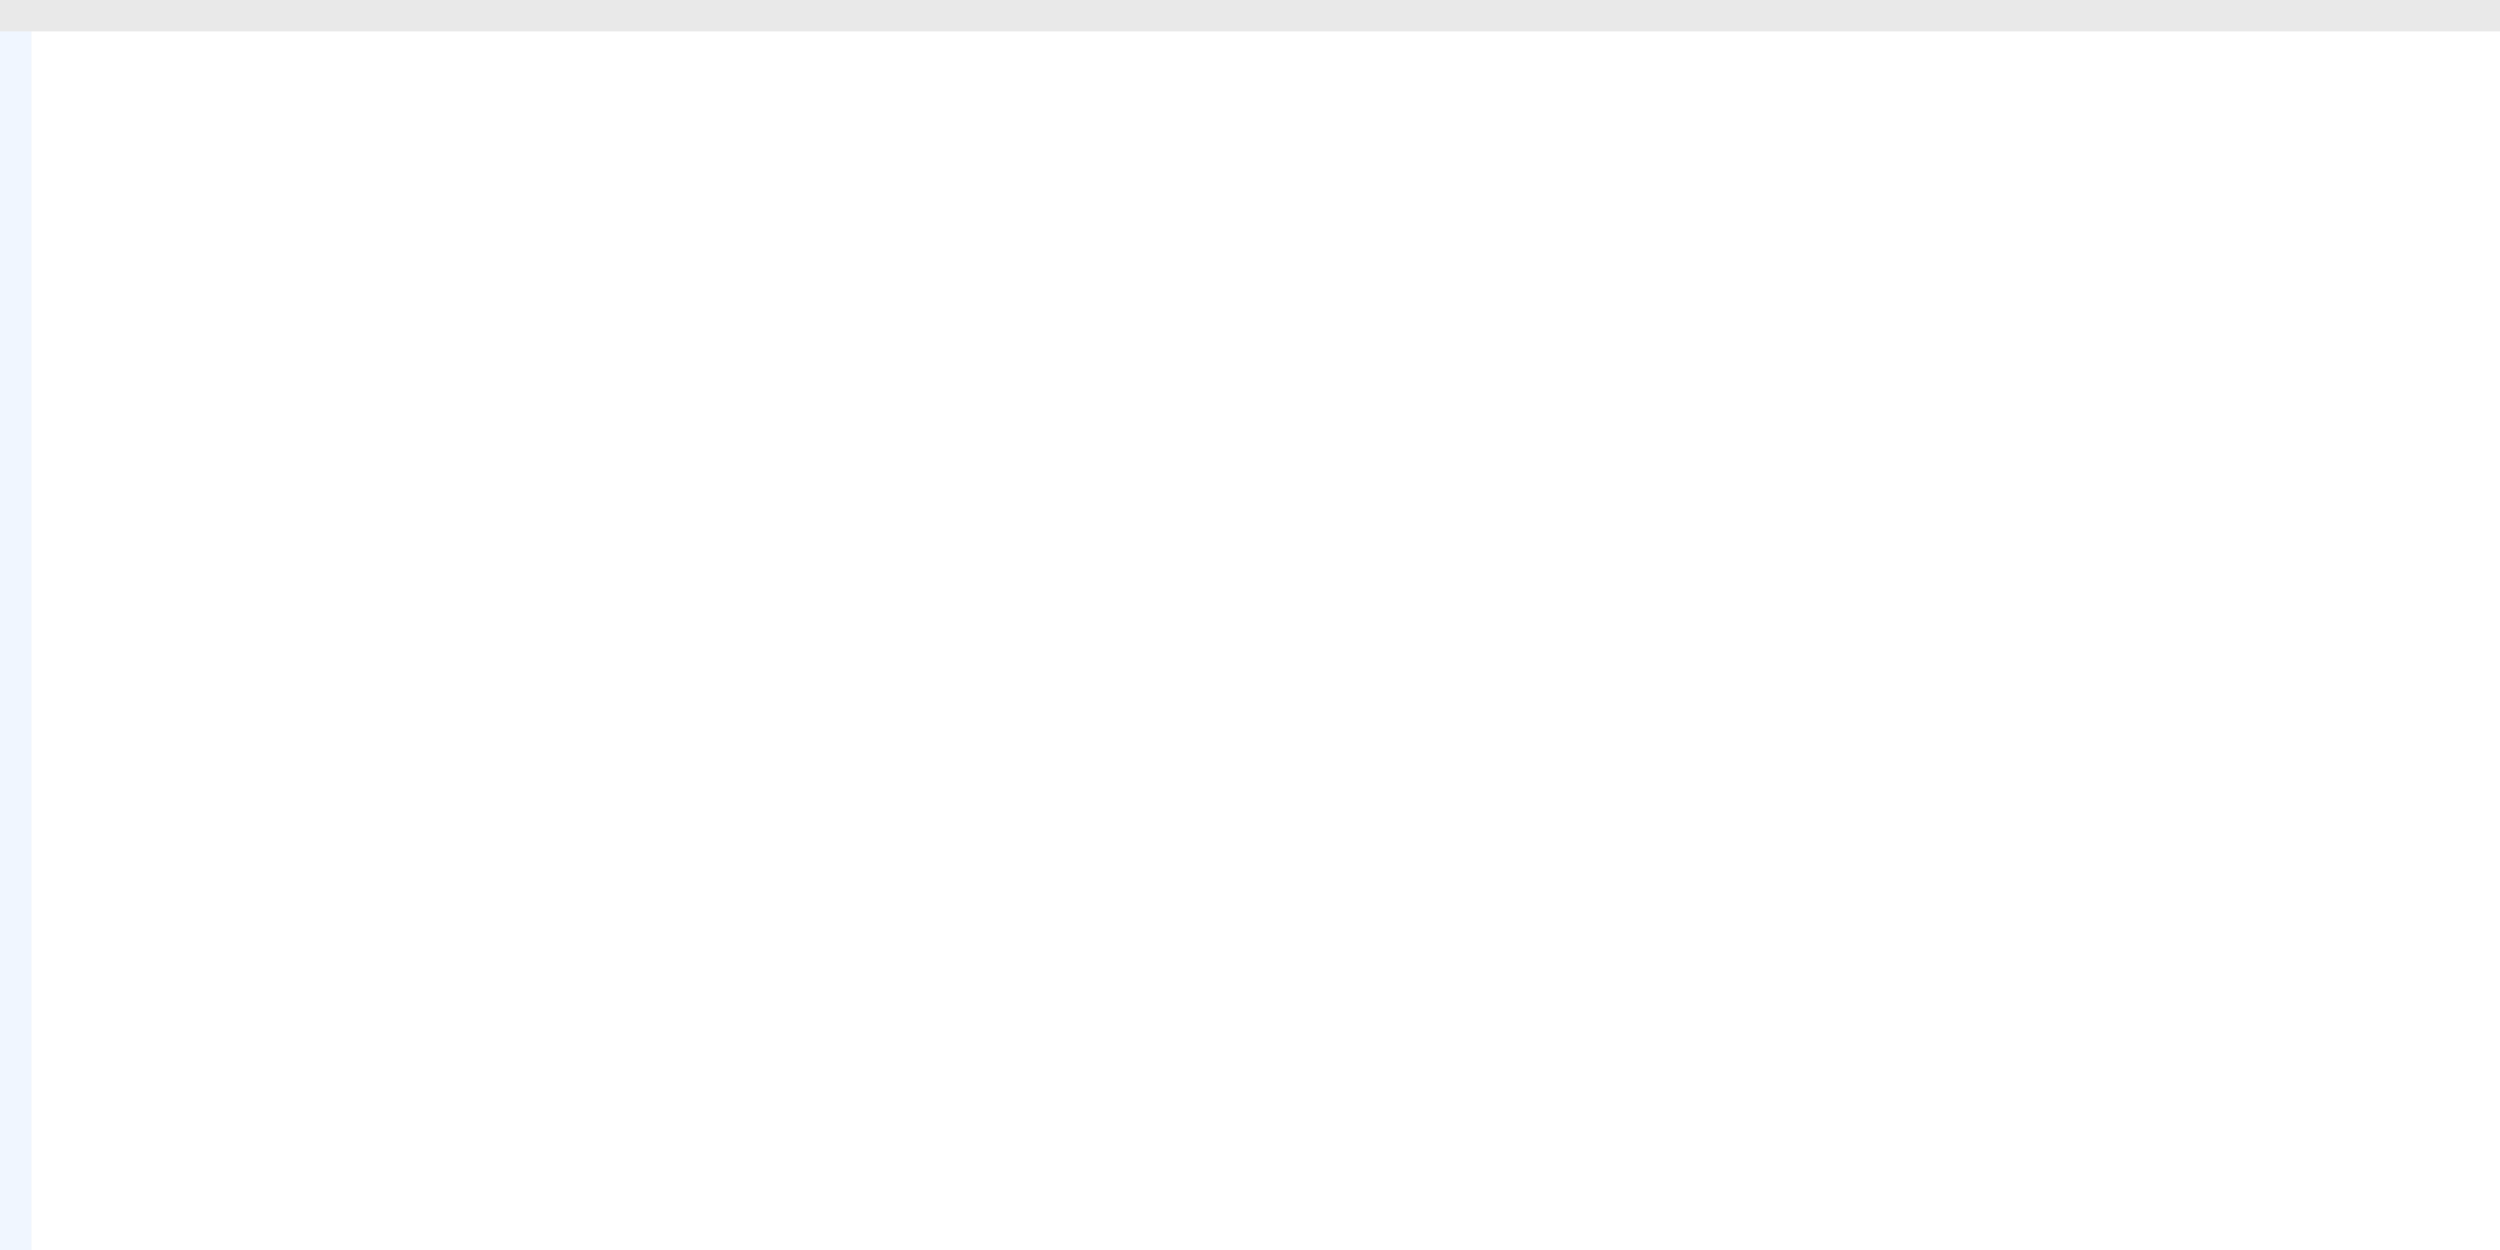
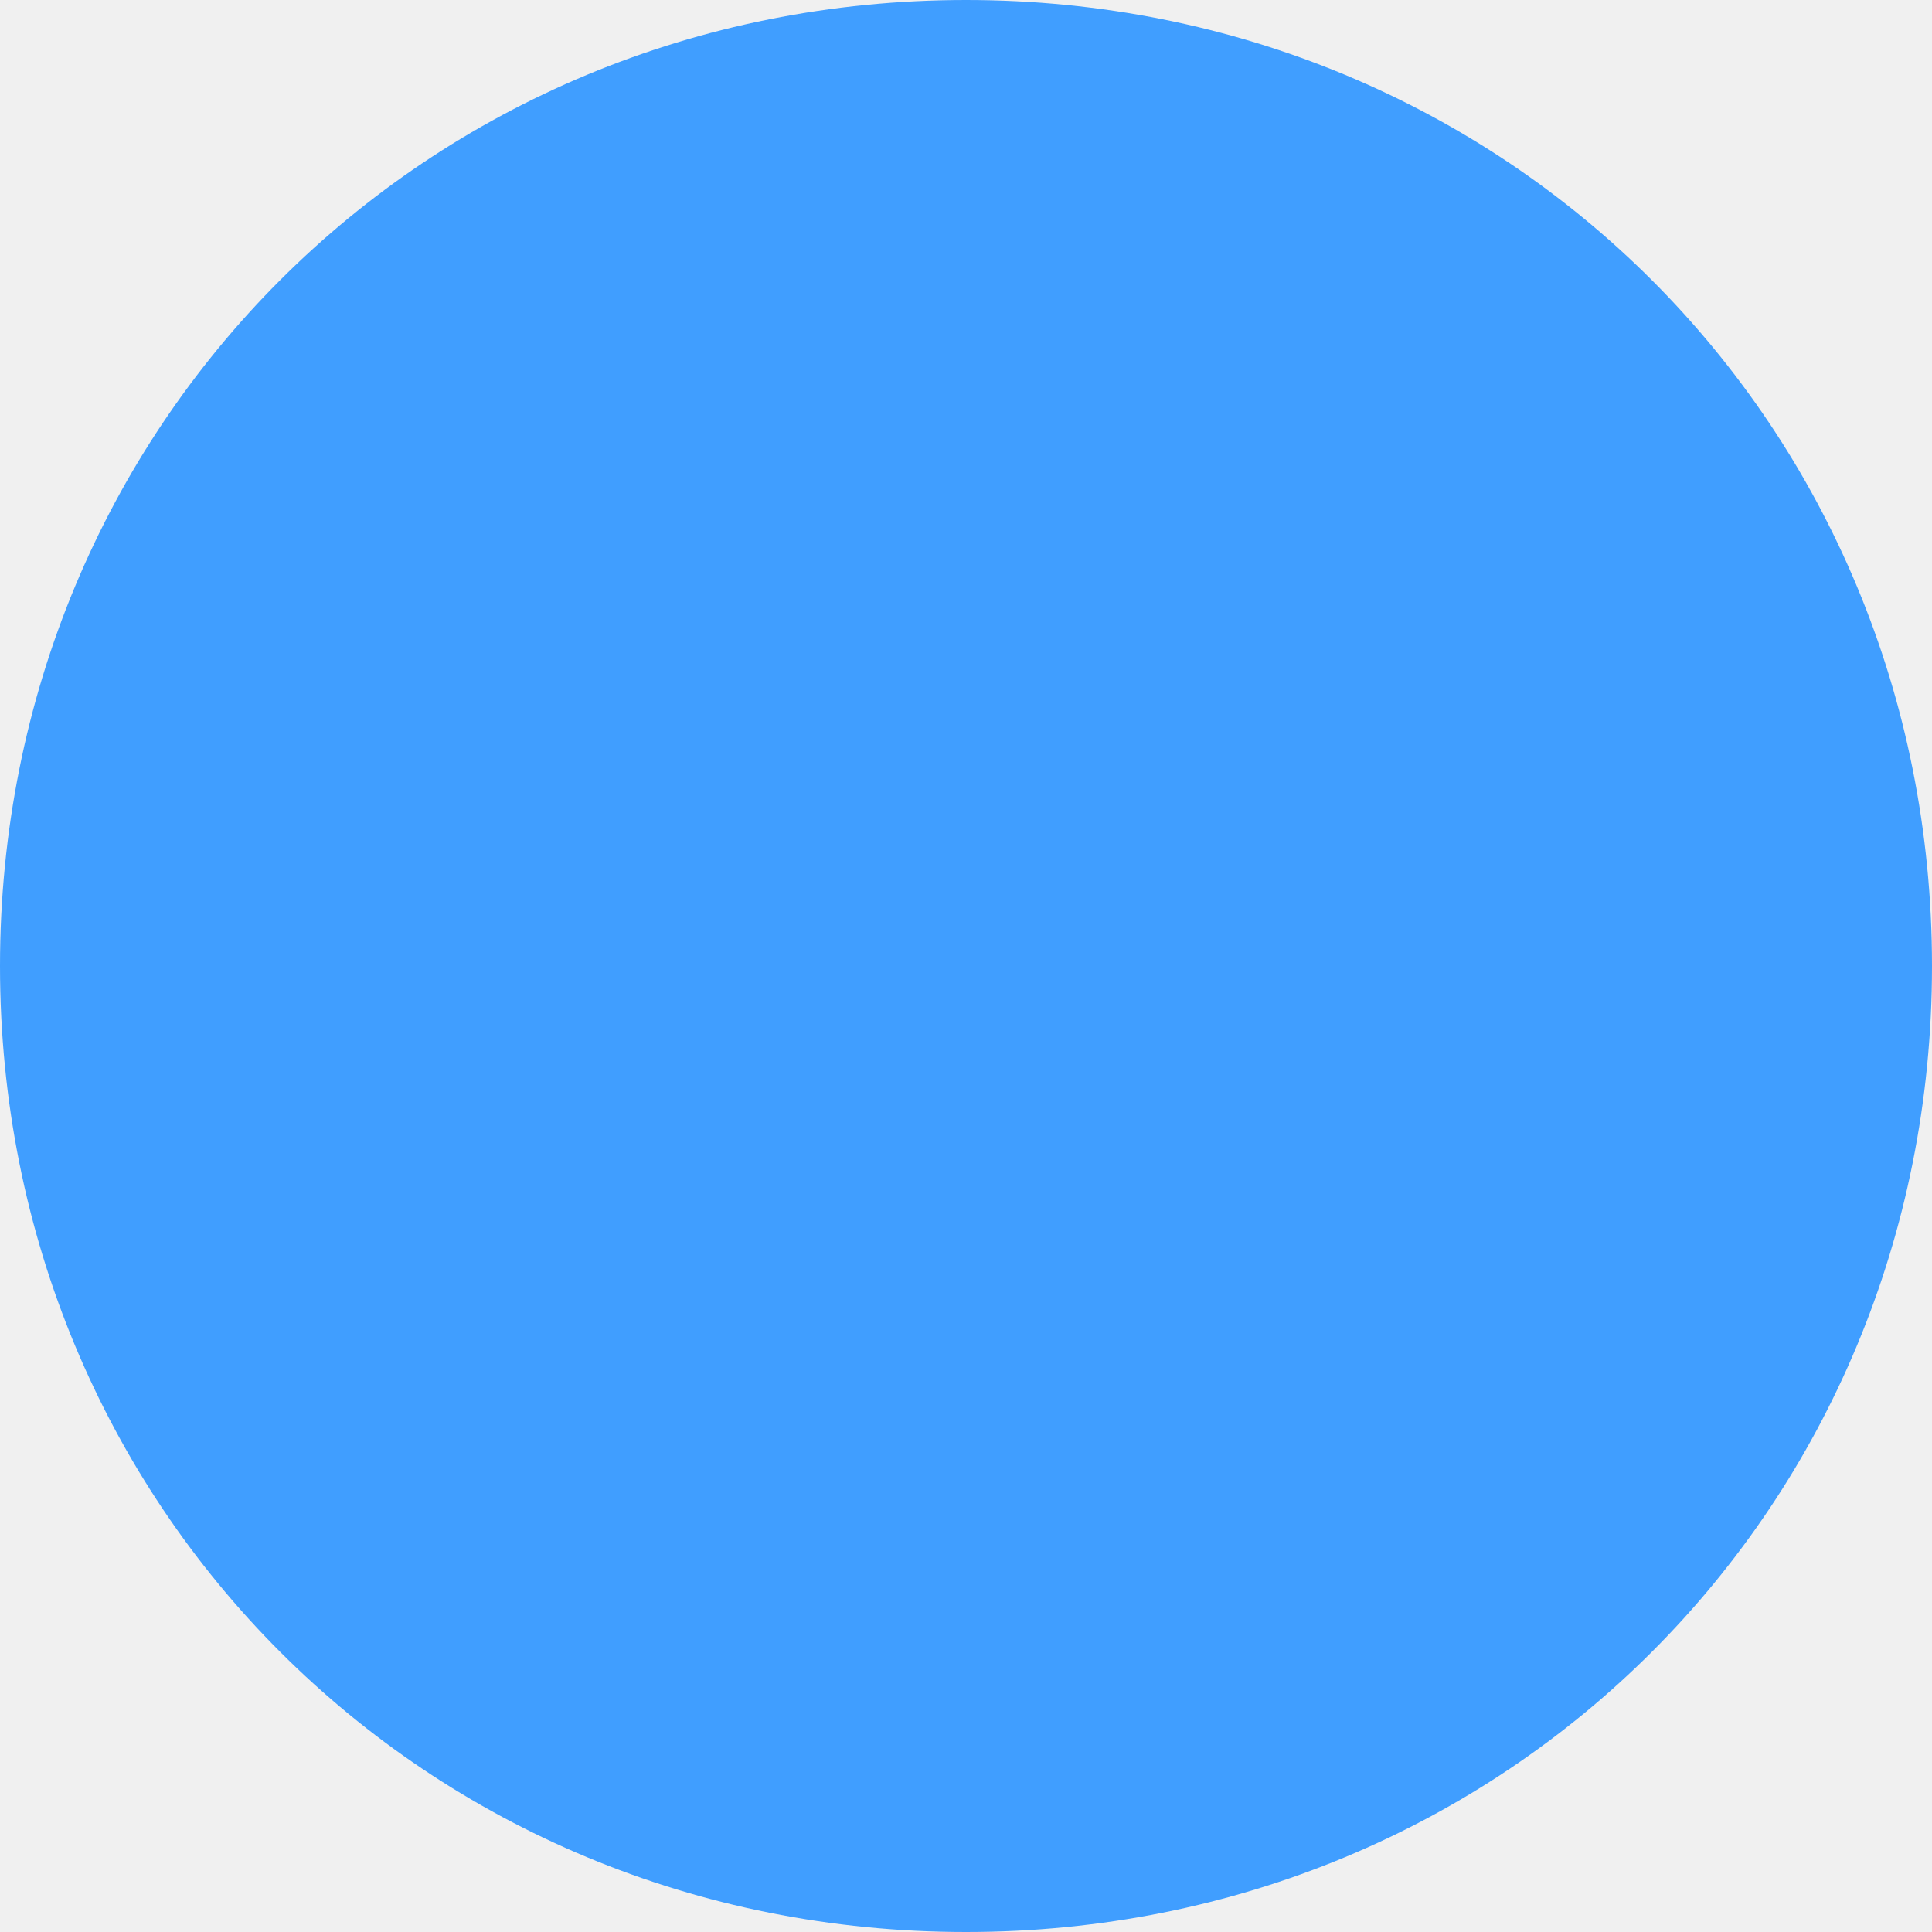
- <svg xmlns="http://www.w3.org/2000/svg" version="1.1" width="80px" height="40px" viewBox="1084 40 80 40">
-   <path d="M 1 1  L 80 1  L 80 40  L 1 40  L 1 1  Z " fill-rule="nonzero" fill="rgba(255, 255, 255, 1)" stroke="none" transform="matrix(1 0 0 1 1084 40 )" class="fill" />
-   <path d="M 0.5 1  L 0.5 40  " stroke-width="1" stroke-dasharray="0" stroke="rgba(240, 246, 255, 1)" fill="none" transform="matrix(1 0 0 1 1084 40 )" class="stroke" />
-   <path d="M 0 0.5  L 80 0.5  " stroke-width="1" stroke-dasharray="0" stroke="rgba(233, 233, 233, 1)" fill="none" transform="matrix(1 0 0 1 1084 40 )" class="stroke" />
+ <svg xmlns="http://www.w3.org/2000/svg" version="1.1" width="11px" height="11px">
+   <defs>
+     <pattern id="BGPattern" patternUnits="userSpaceOnUse" alignment="0 0" imageRepeat="None" />
+     <mask fill="white" id="Clip859">
+       <path d="M 0 5.5  C 0 2.42  2.42 0  5.5 0  C 8.58 0  11 2.42  11 5.5  C 11 8.58  8.58 11  5.5 11  C 2.42 11  0 8.58  0 5.5  Z " fill-rule="evenodd" />
+     </mask>
+   </defs>
+   <g transform="matrix(1 0 0 1 0 -62 )">
+     <path d="M 0 5.5  C 0 2.42  2.42 0  5.5 0  C 8.58 0  11 2.42  11 5.5  C 11 8.58  8.58 11  5.5 11  C 2.42 11  0 8.58  0 5.5  Z " fill-rule="nonzero" fill="rgba(64, 158, 255, 1)" stroke="none" transform="matrix(1 0 0 1 0 62 )" class="fill" />
+     <path d="M 0 5.5  C 0 2.42  2.42 0  5.5 0  C 8.58 0  11 2.42  11 5.5  C 11 8.58  8.58 11  5.5 11  C 2.42 11  0 8.58  0 5.5  Z " stroke-width="0" stroke-dasharray="0" stroke="rgba(240, 246, 255, 1)" fill="none" transform="matrix(1 0 0 1 0 62 )" class="stroke" mask="url(#Clip859)" />
+   </g>
</svg>
